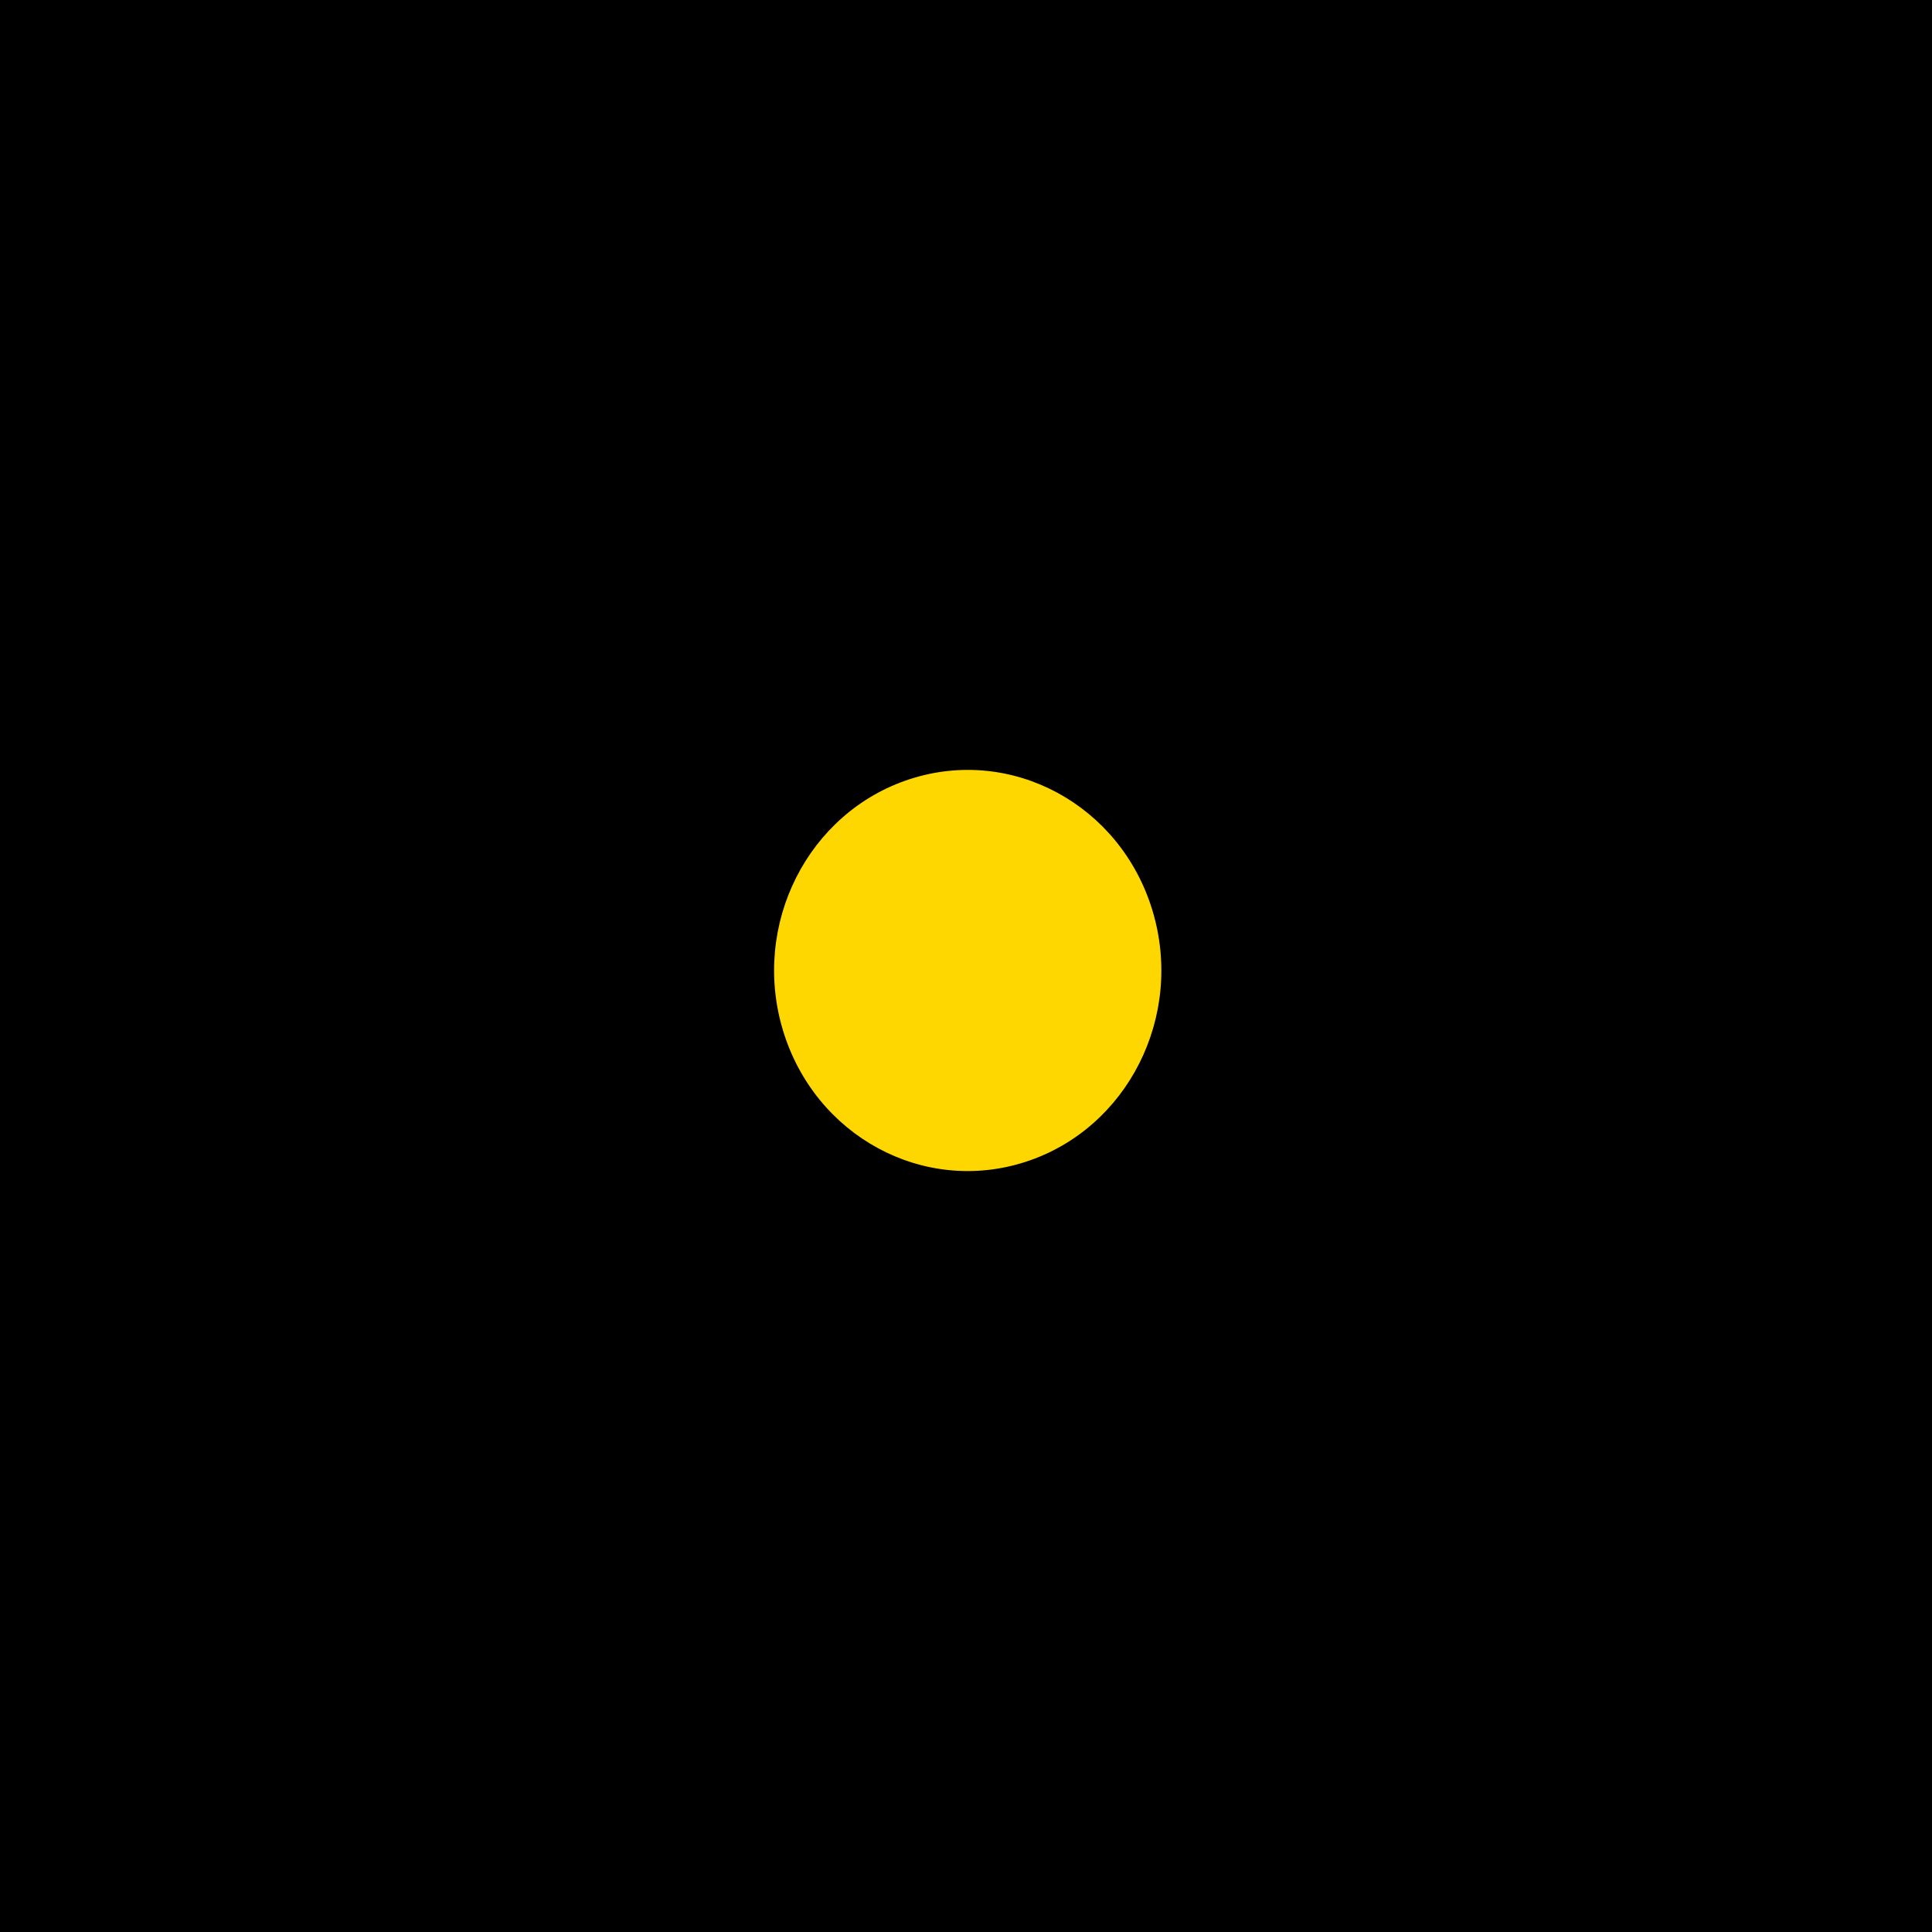
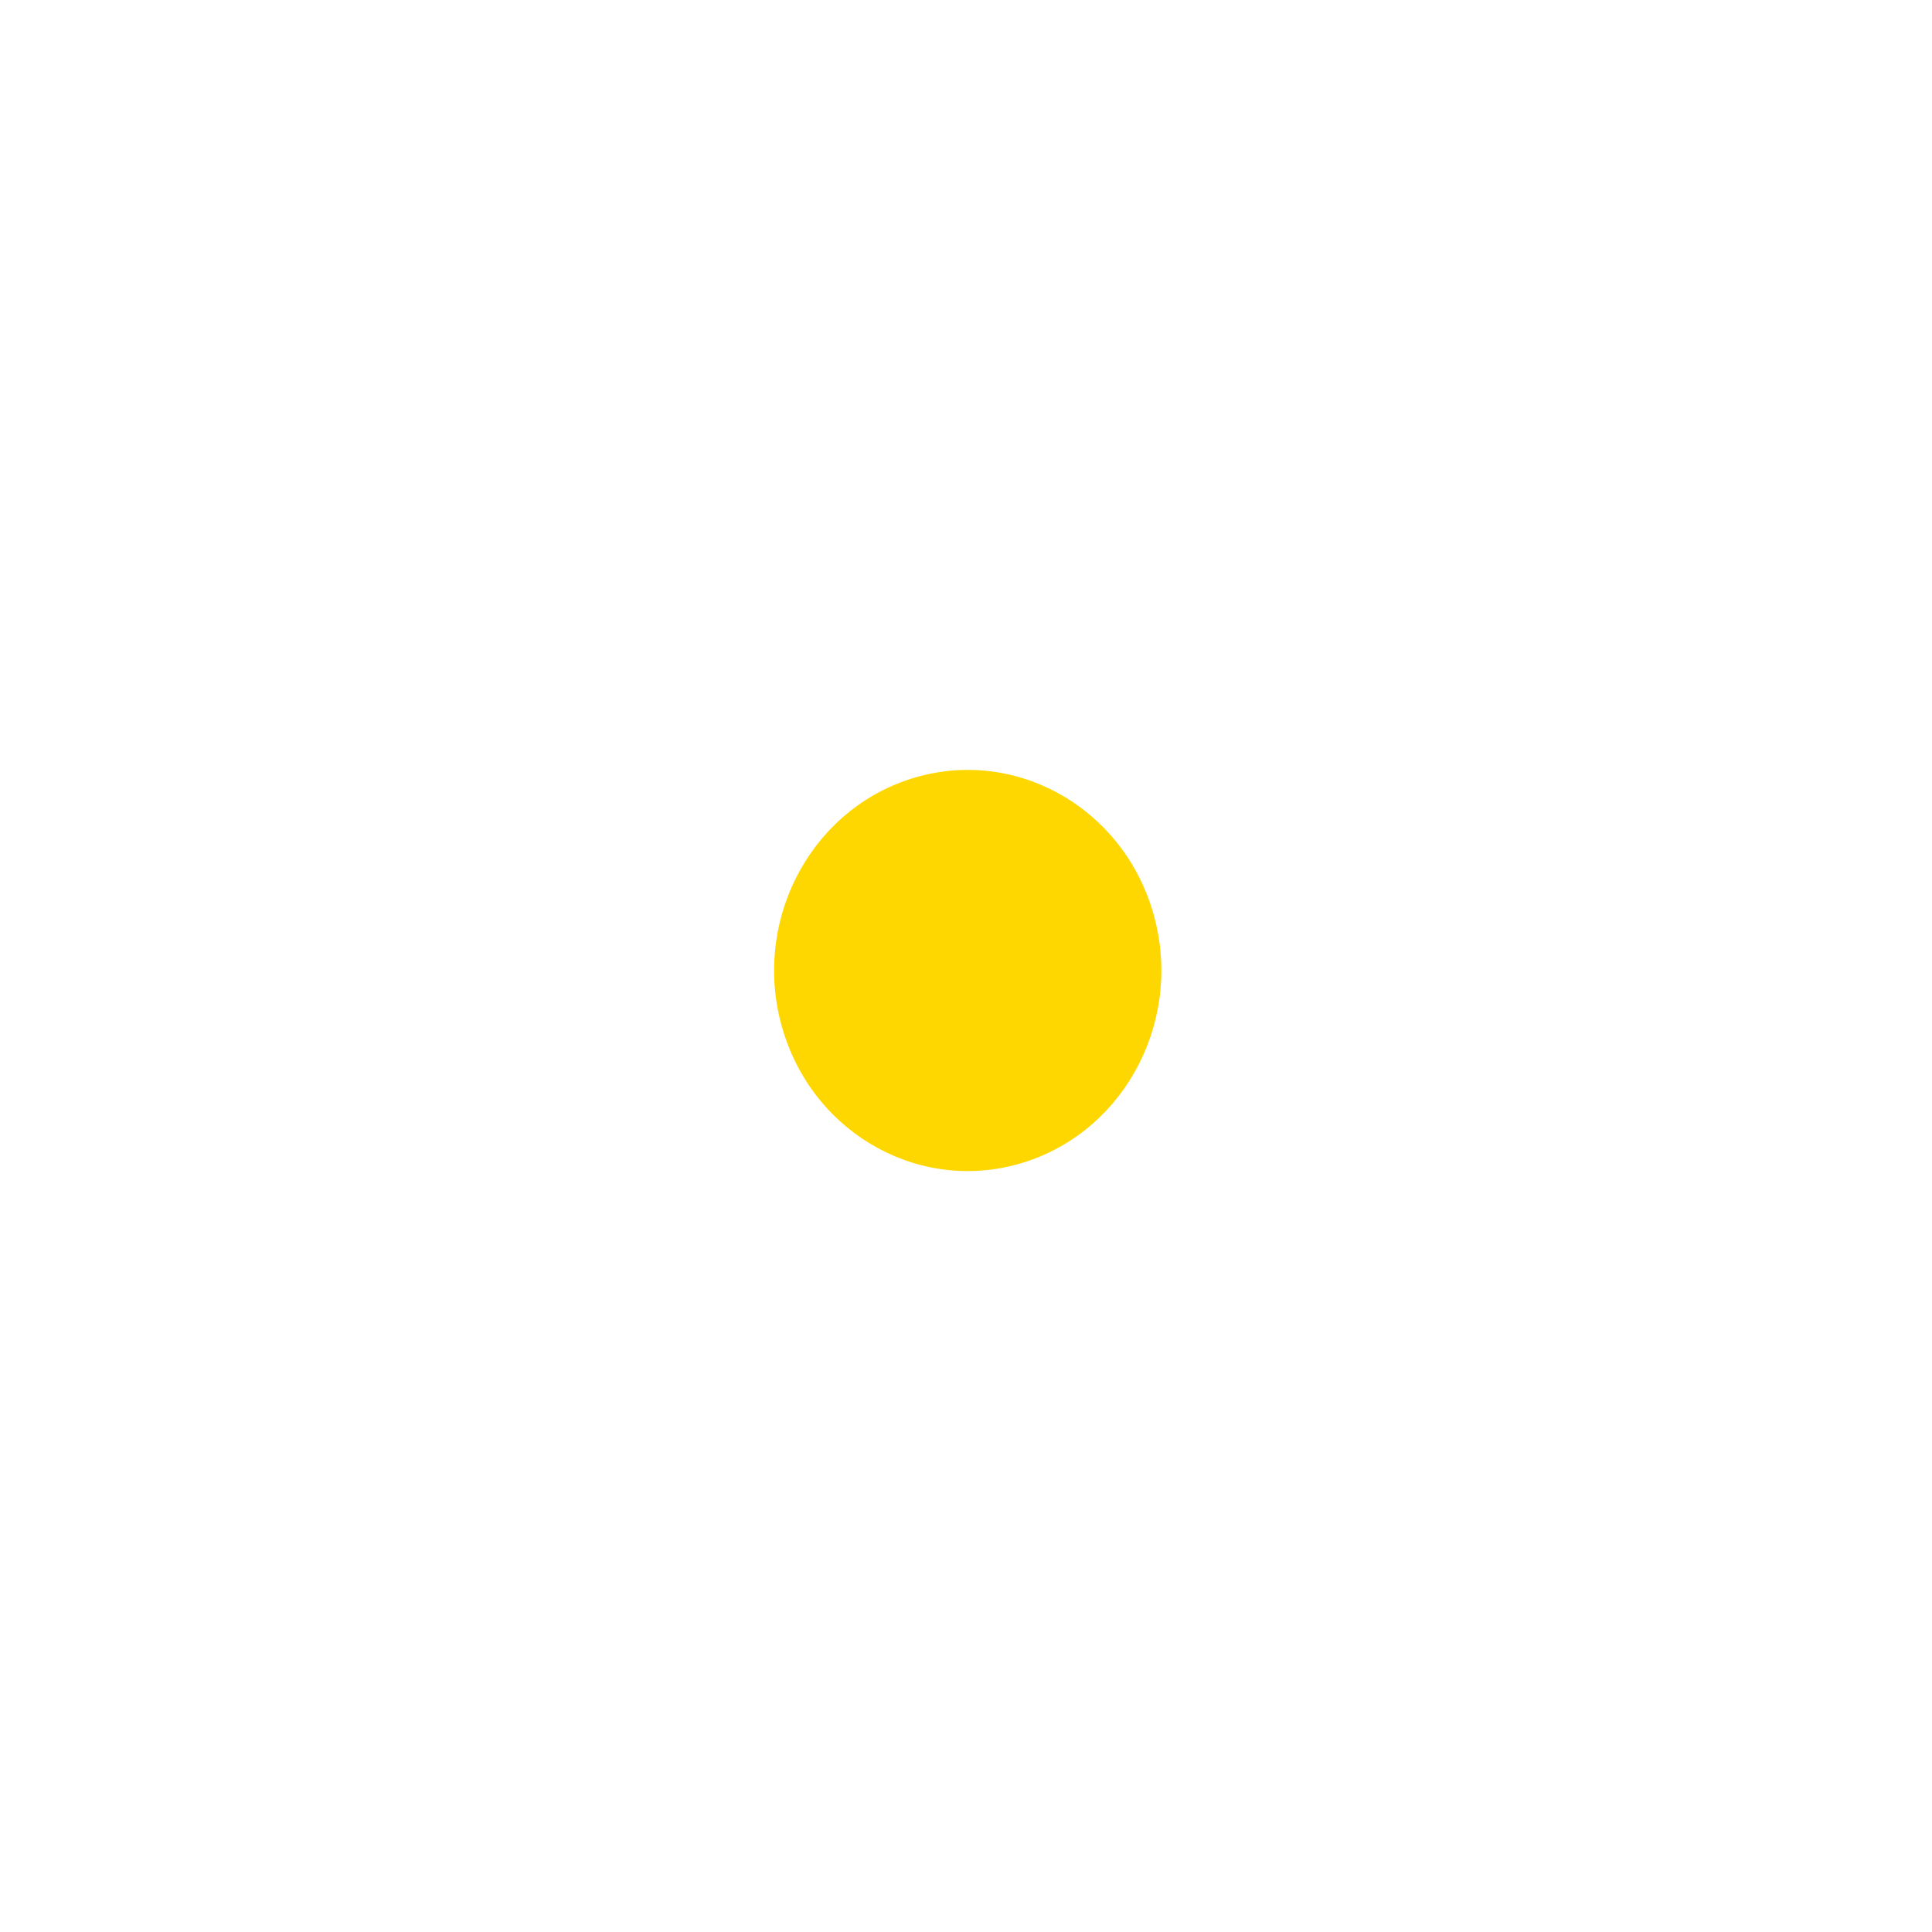
<svg xmlns="http://www.w3.org/2000/svg" width="100" height="100">
  <path fill="none" d="M27.198 22.866h39.528V54.16H27.198z" />
-   <path d="M-3.863-3.81h107.795v107.826H-3.863z" />
  <path d="M59.653 47.134a10.02 10.38 0 0 1-6.572 13.004 10.02 10.38 0 0 1-12.555-6.806 10.02 10.38 0 0 1 6.57-13.005 10.02 10.38 0 0 1 12.556 6.803" fill="gold" />
</svg>
